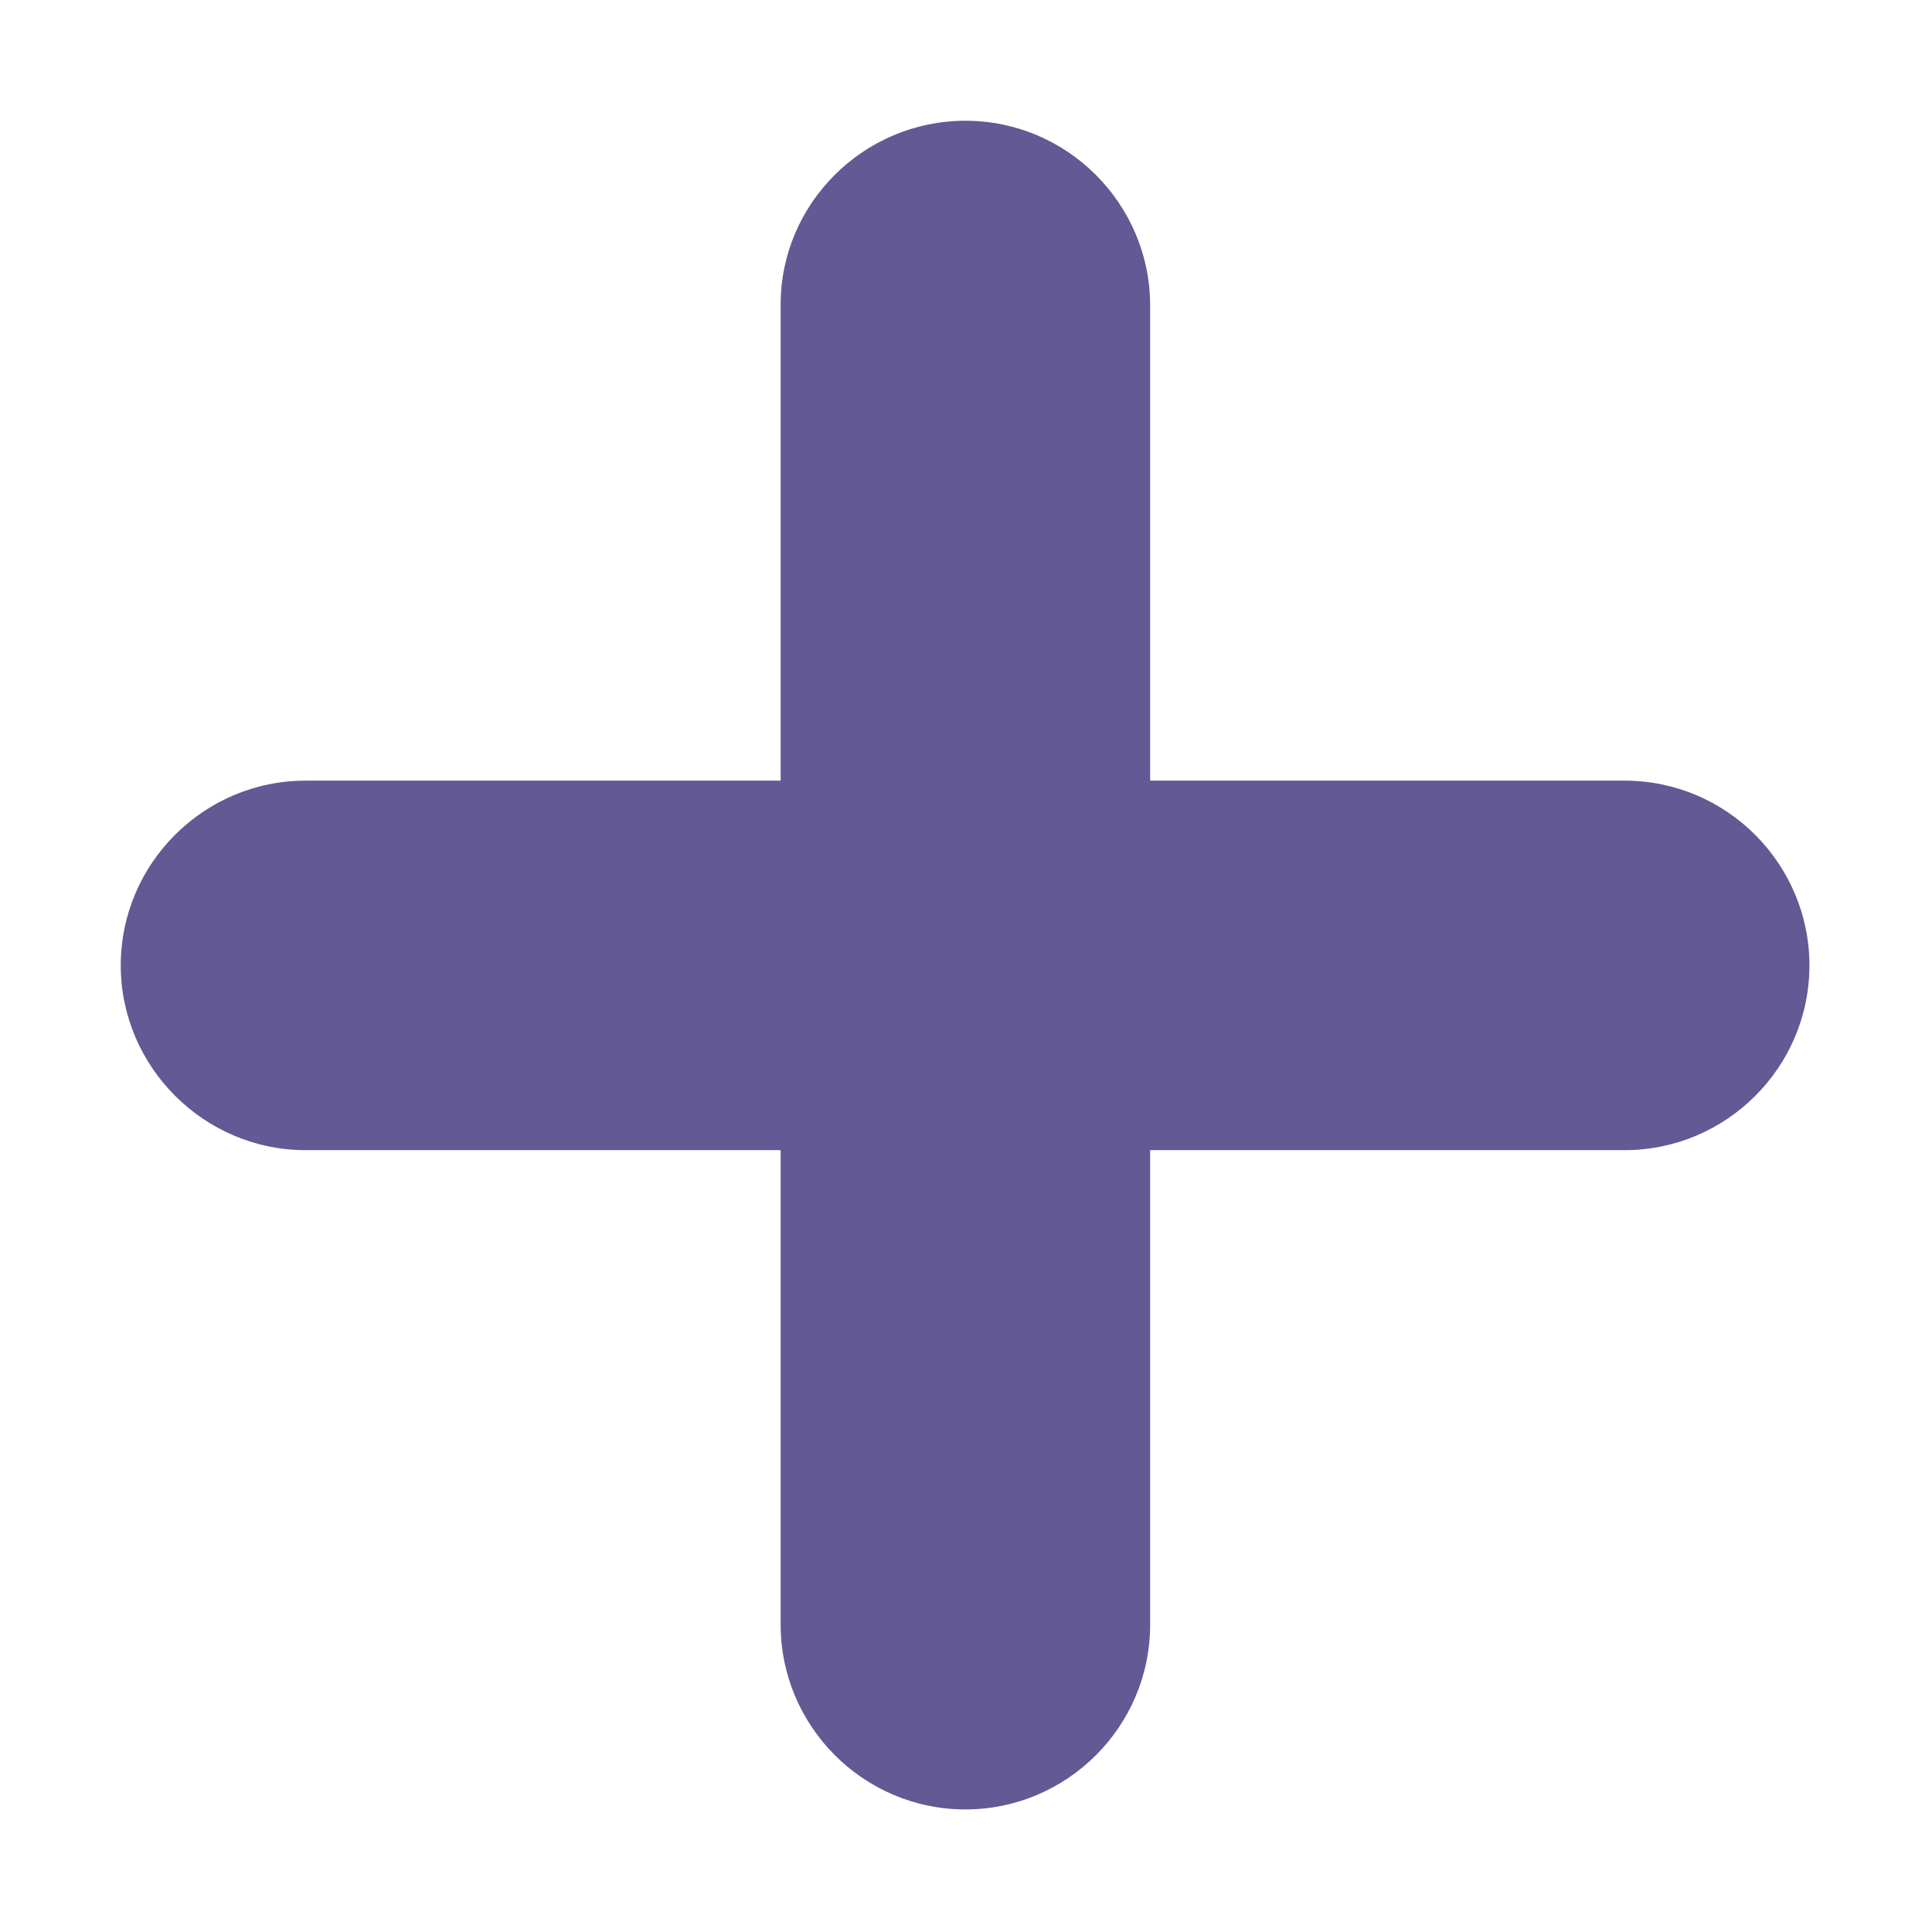
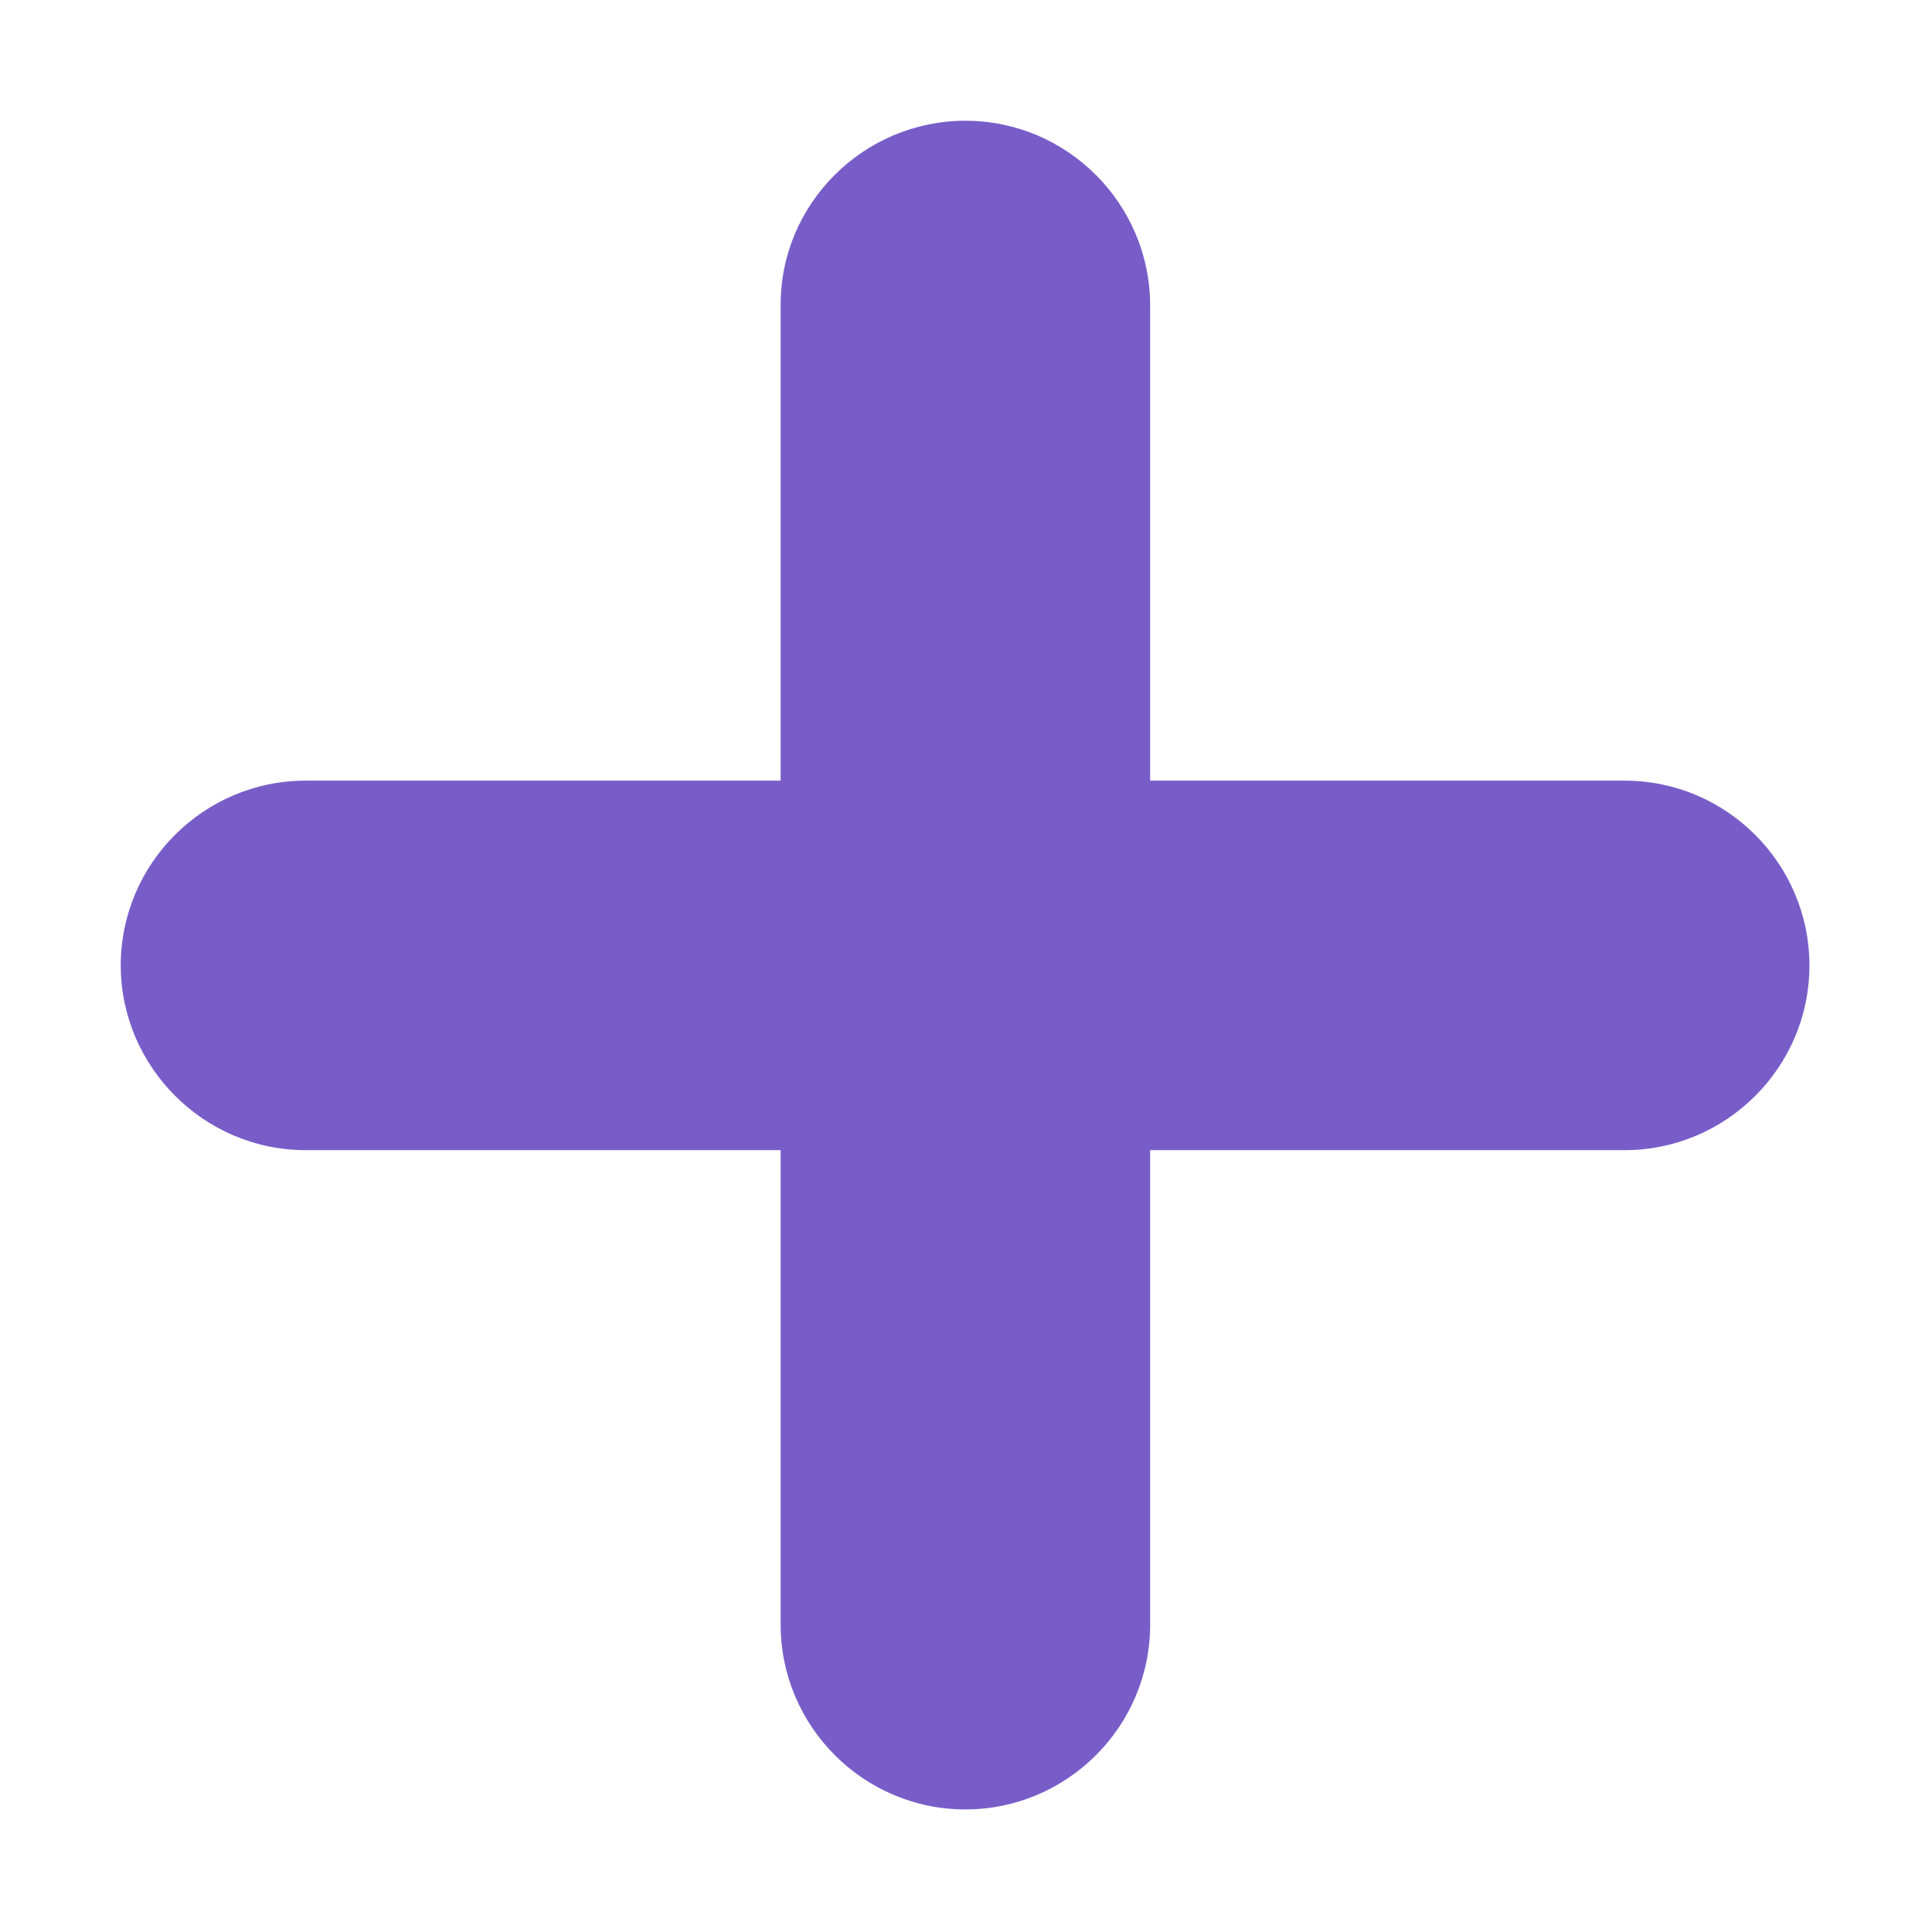
<svg xmlns="http://www.w3.org/2000/svg" width="32" height="32" viewBox="0 0 32 32" fill="none">
-   <path d="M19.05 5.06C19.05 3.38 17.68 2 15.99 2C14.3 2 12.92 3.38 12.93 5.06V12.93H5.06C3.38 12.93 2 14.3 2 15.99C2 17.67 3.38 19.05 5.06 19.05H12.93V26.91C12.93 28.59 14.3 29.97 15.99 29.97C17.67 29.97 19.05 28.6 19.05 26.91V19.05H26.91C28.59 19.05 29.97 17.68 29.97 15.99C29.97 14.31 28.6 12.93 26.91 12.93H19.05V5.06Z" fill="#635994" />
+   <path d="M19.05 5.06C19.05 3.38 17.68 2 15.99 2C14.3 2 12.92 3.38 12.93 5.06V12.93H5.06C3.38 12.93 2 14.3 2 15.99C2 17.67 3.38 19.05 5.06 19.05H12.93V26.91C12.93 28.59 14.3 29.97 15.99 29.97C17.67 29.97 19.05 28.6 19.05 26.91V19.05H26.91C28.59 19.05 29.97 17.68 29.97 15.99C29.97 14.31 28.6 12.93 26.91 12.93H19.05V5.06Z" fill="#785DC8" />
</svg>
